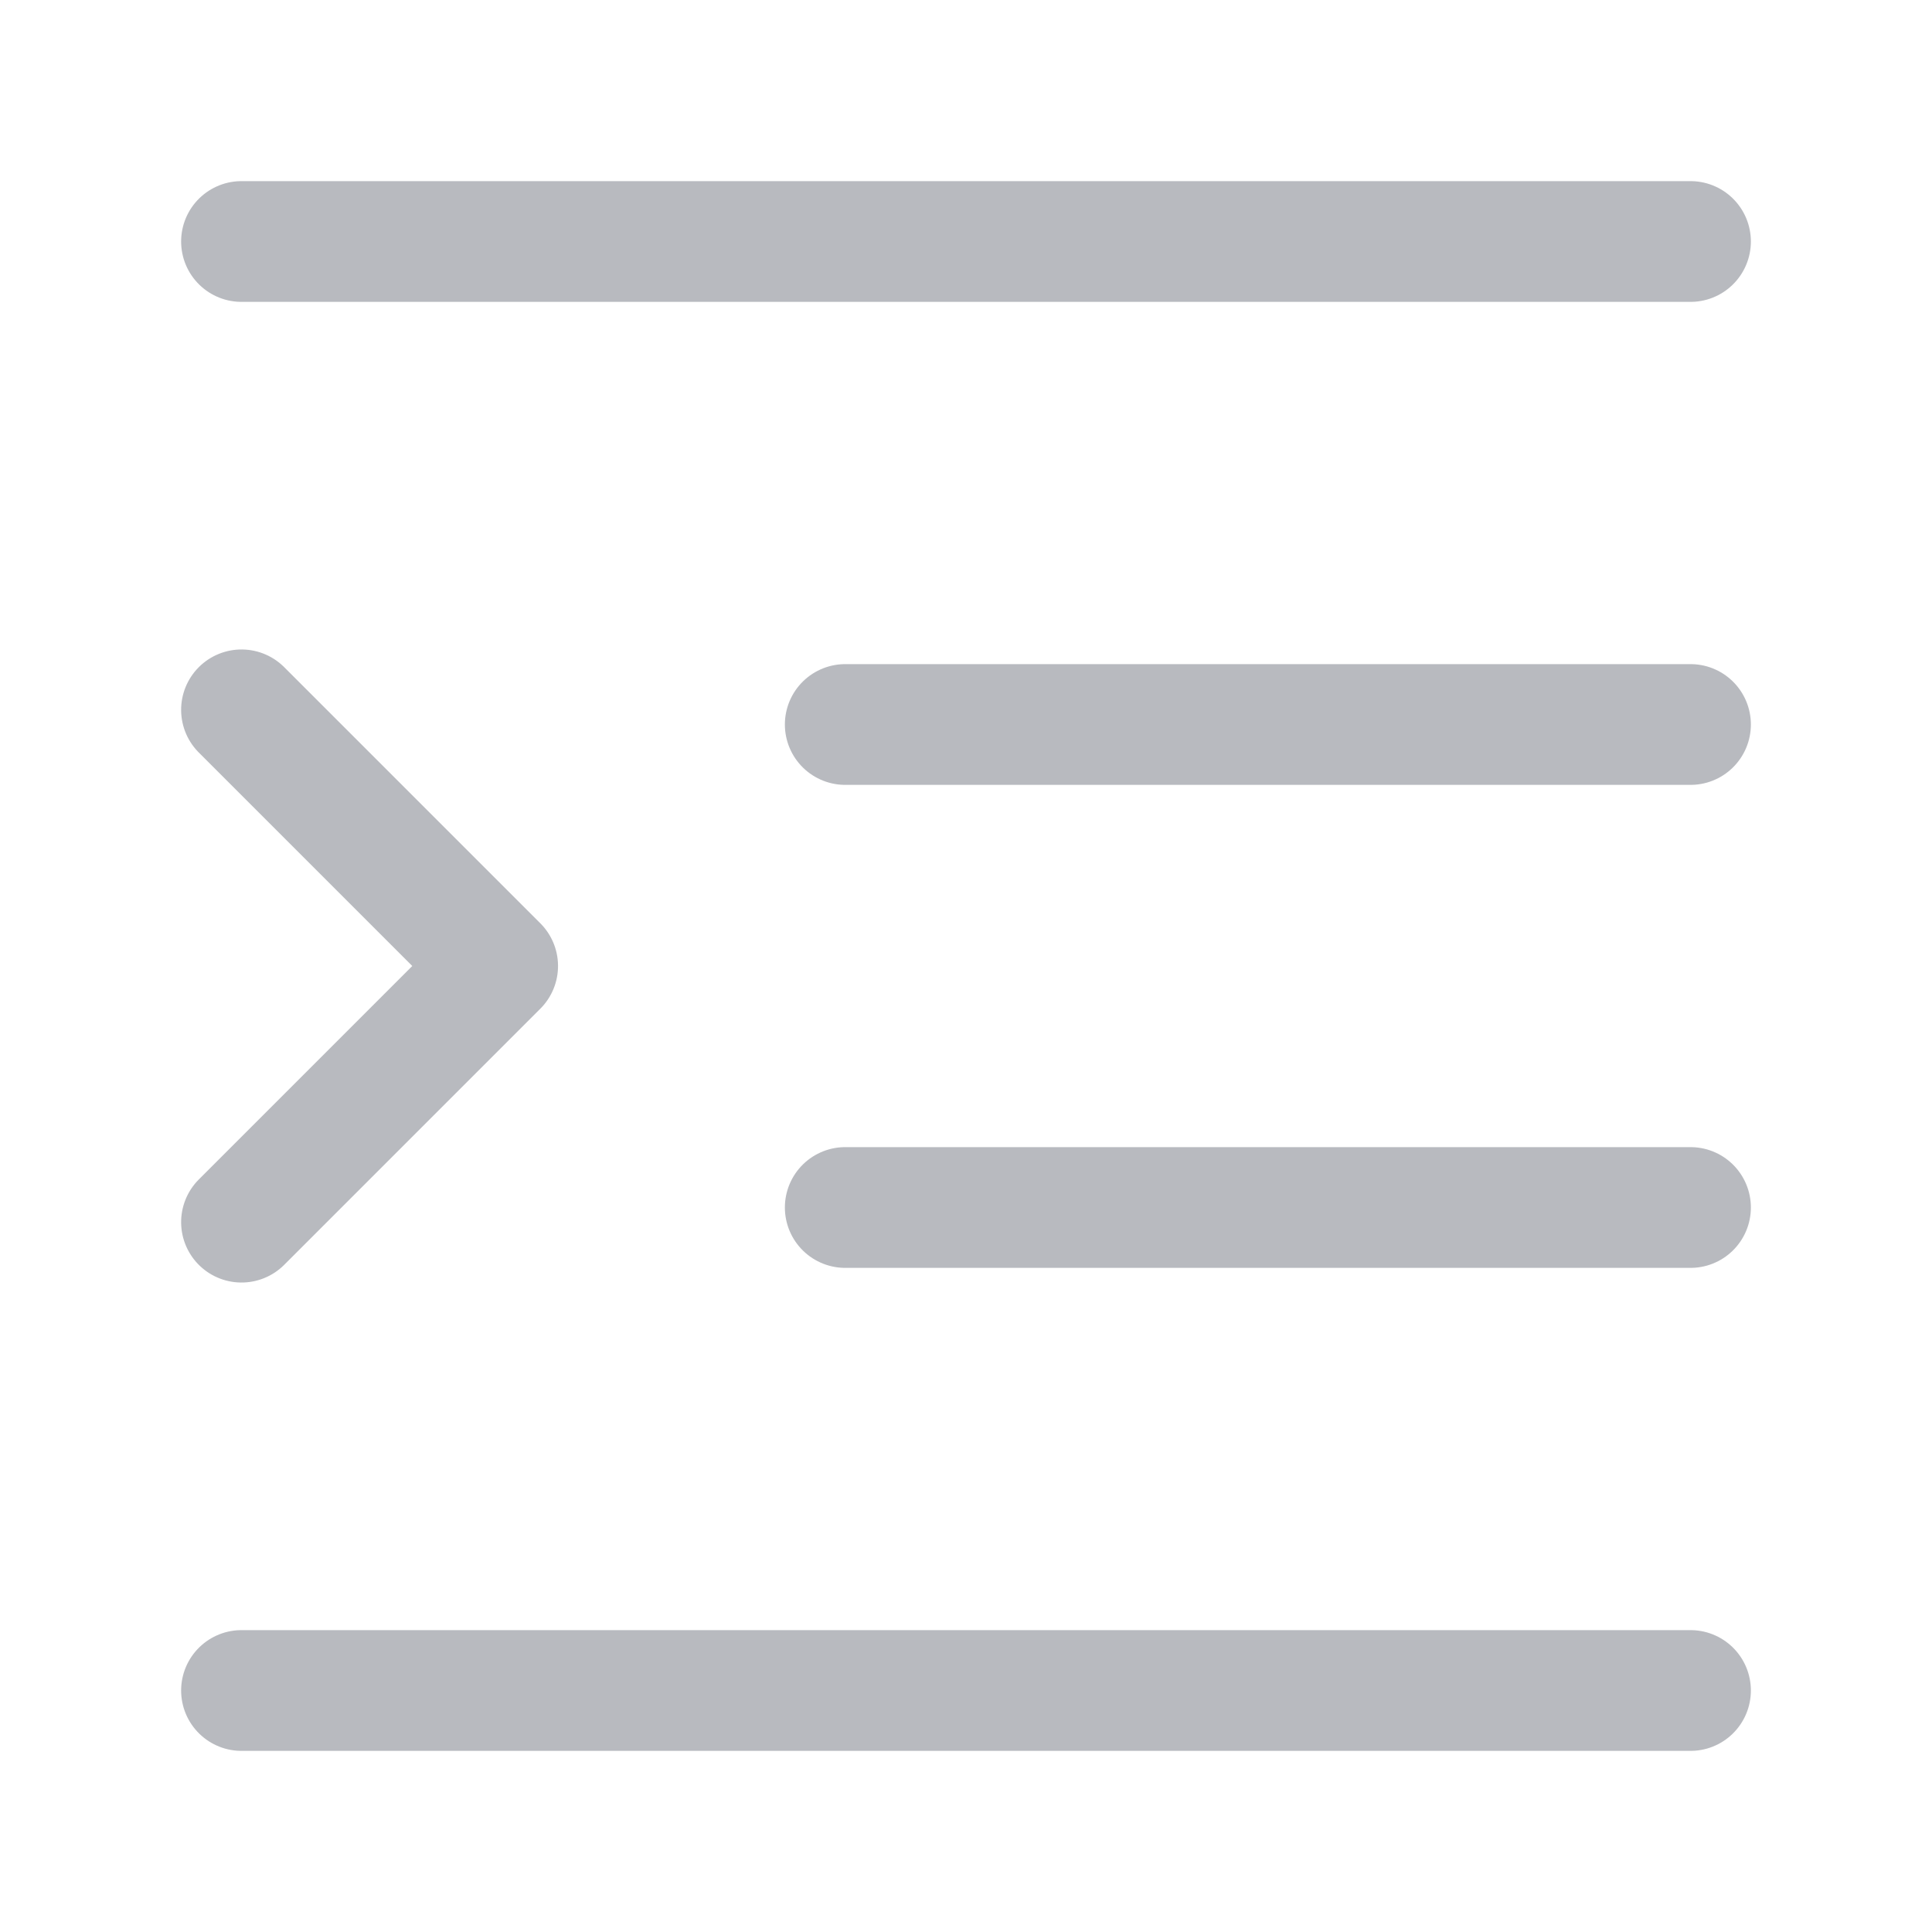
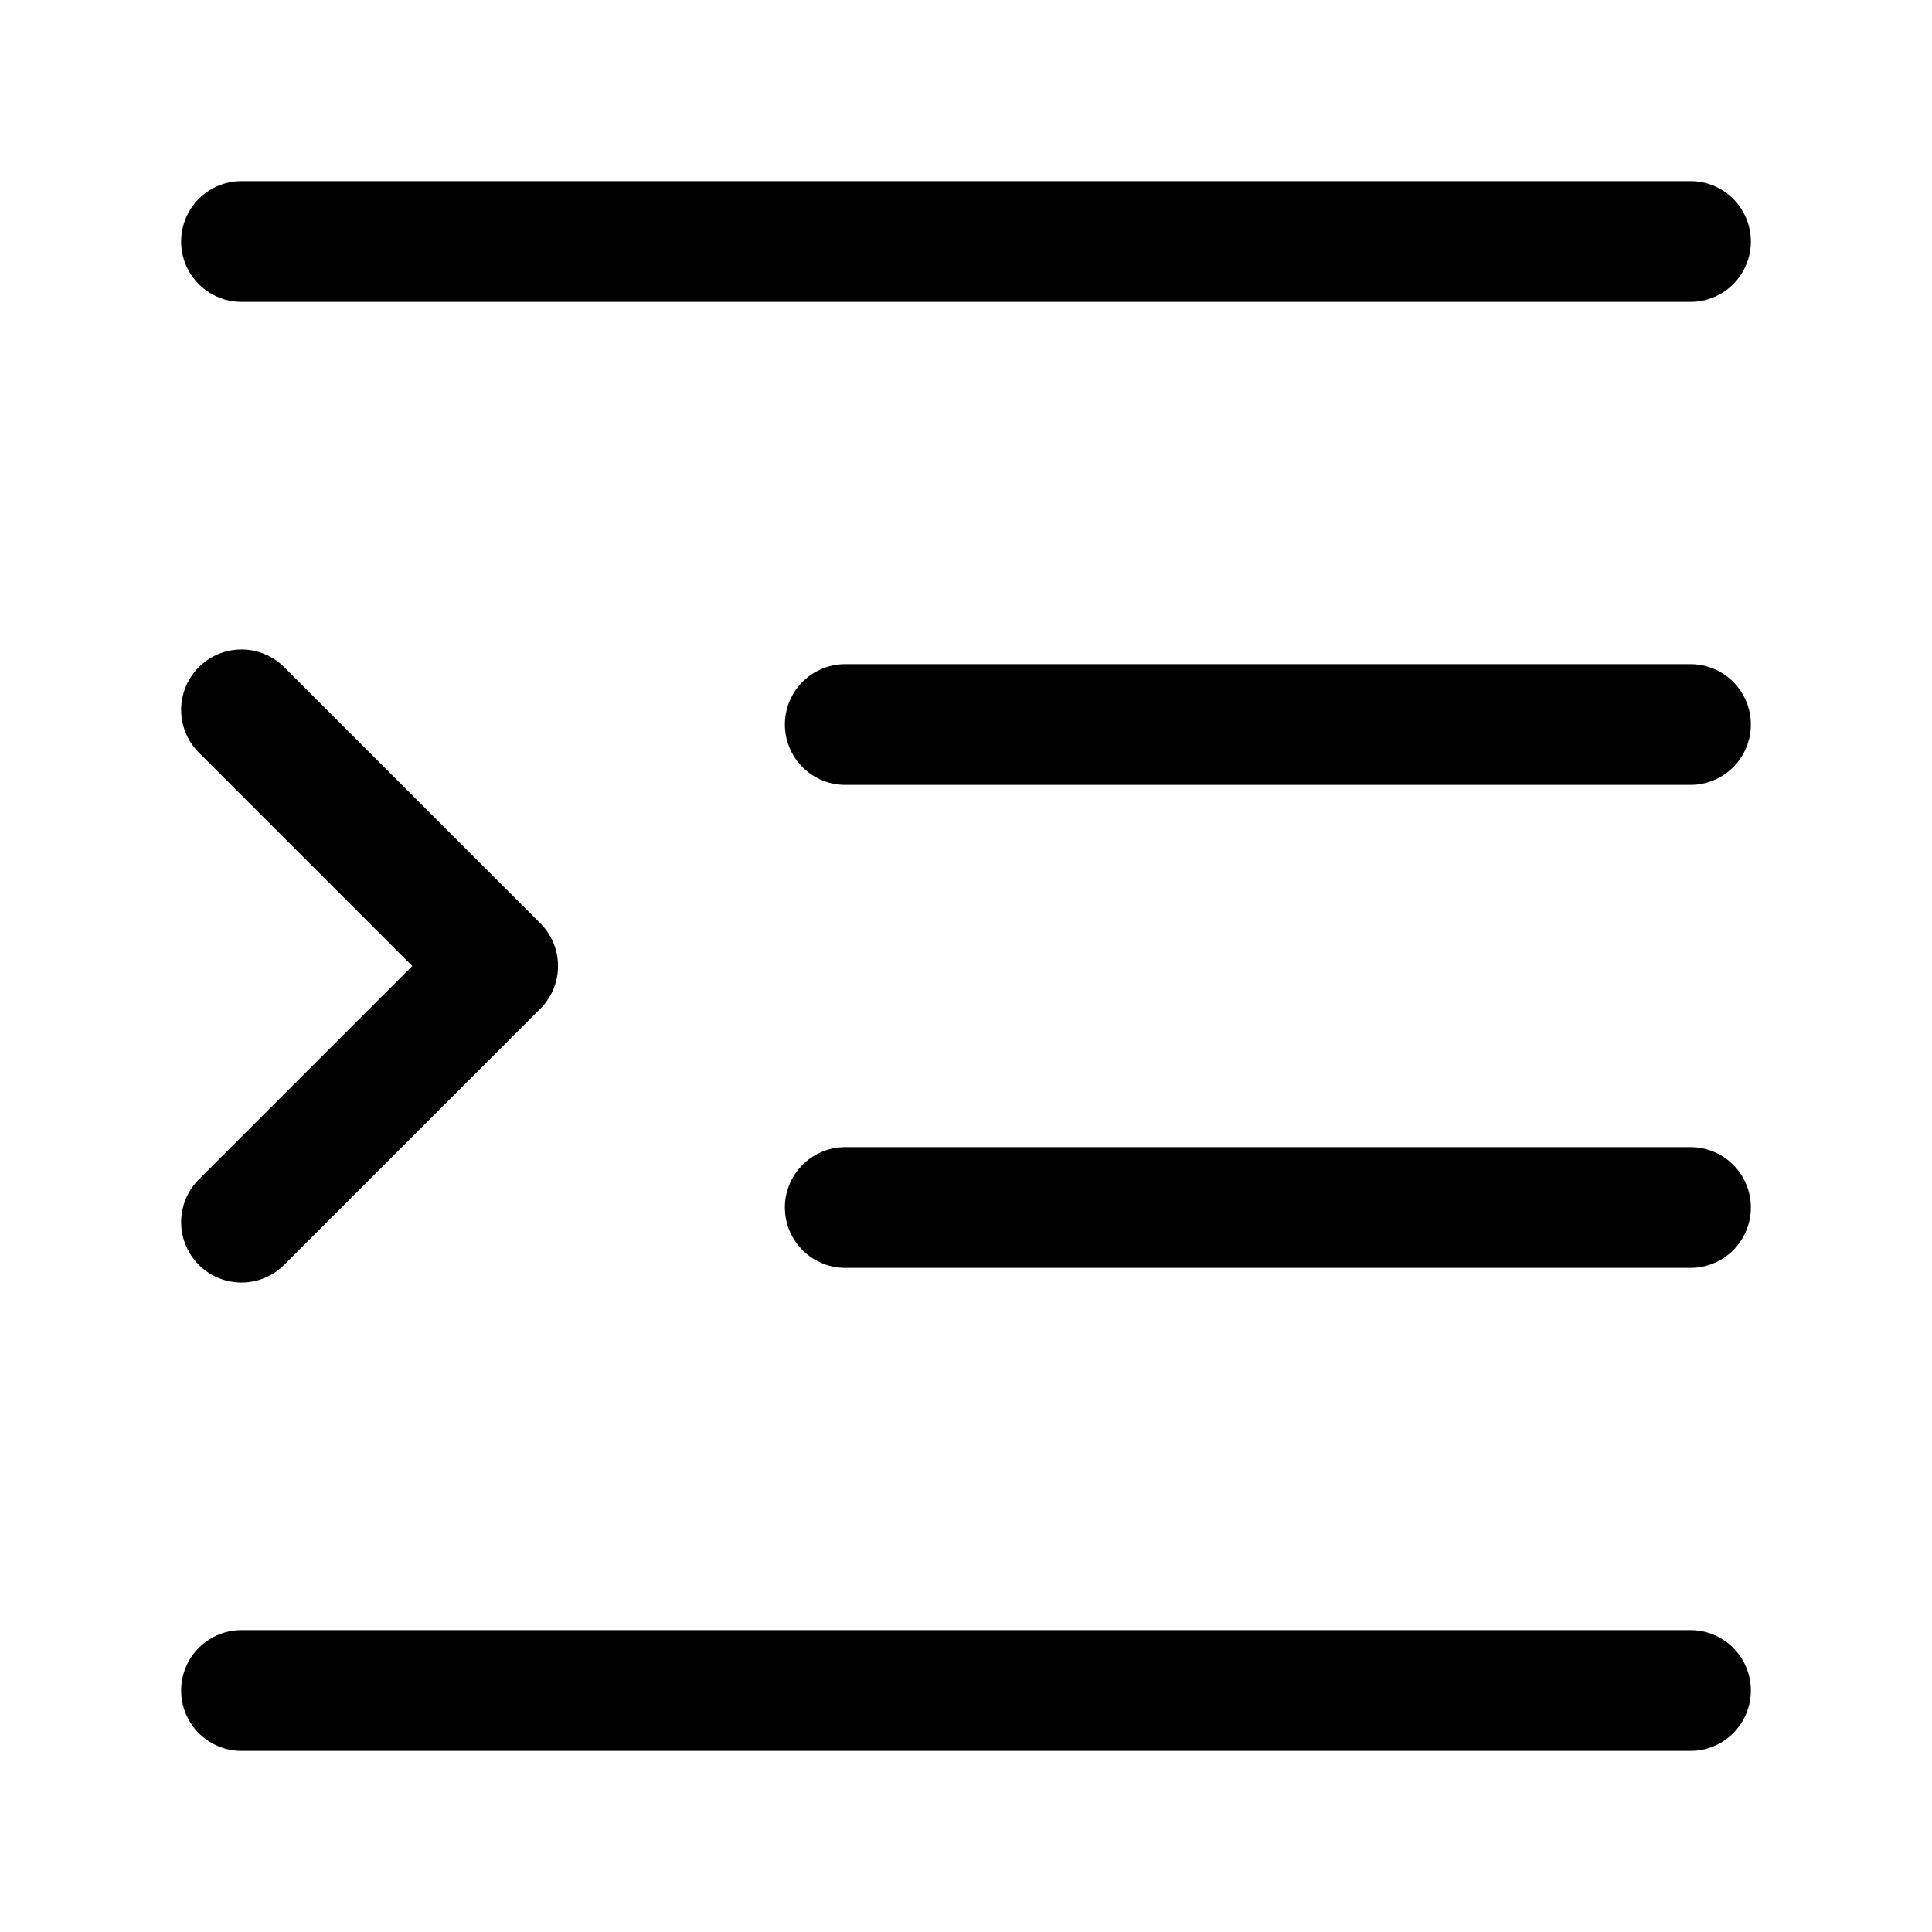
<svg xmlns="http://www.w3.org/2000/svg" width="16px" height="16px" viewBox="0 0 16 16" version="1.1">
  <g id="嵌套下拉框" stroke="none" stroke-width="1" fill="none" fill-rule="evenodd" stroke-linecap="round" stroke-linejoin="round">
-     <polyline id="路径" stroke="#B8BABF" transform="translate(2, 8) rotate(-135) translate(-2, -8) " points="3.5 9.5 0.5 9.5 0.5 6.5" />
-     <line x1="2" y1="14" x2="14" y2="14" id="直线" stroke="#B8BABF" />
-     <line x1="2" y1="2" x2="14" y2="2" id="直线" stroke="#B8BABF" />
-     <line x1="7" y1="10" x2="14" y2="10" id="直线" stroke="#B8BABF" />
-     <line x1="7" y1="6" x2="14" y2="6" id="直线" stroke="#B8BABF" />
+     <polyline id="路径" stroke="currentColor" transform="translate(2, 8) rotate(-135) translate(-2, -8) " points="3.5 9.5 0.5 9.5 0.5 6.5" />
+     <line x1="2" y1="14" x2="14" y2="14" id="直线" stroke="currentColor" />
+     <line x1="2" y1="2" x2="14" y2="2" id="直线" stroke="currentColor" />
+     <line x1="7" y1="10" x2="14" y2="10" id="直线" stroke="currentColor" />
+     <line x1="7" y1="6" x2="14" y2="6" id="直线" stroke="currentColor" />
  </g>
</svg>
